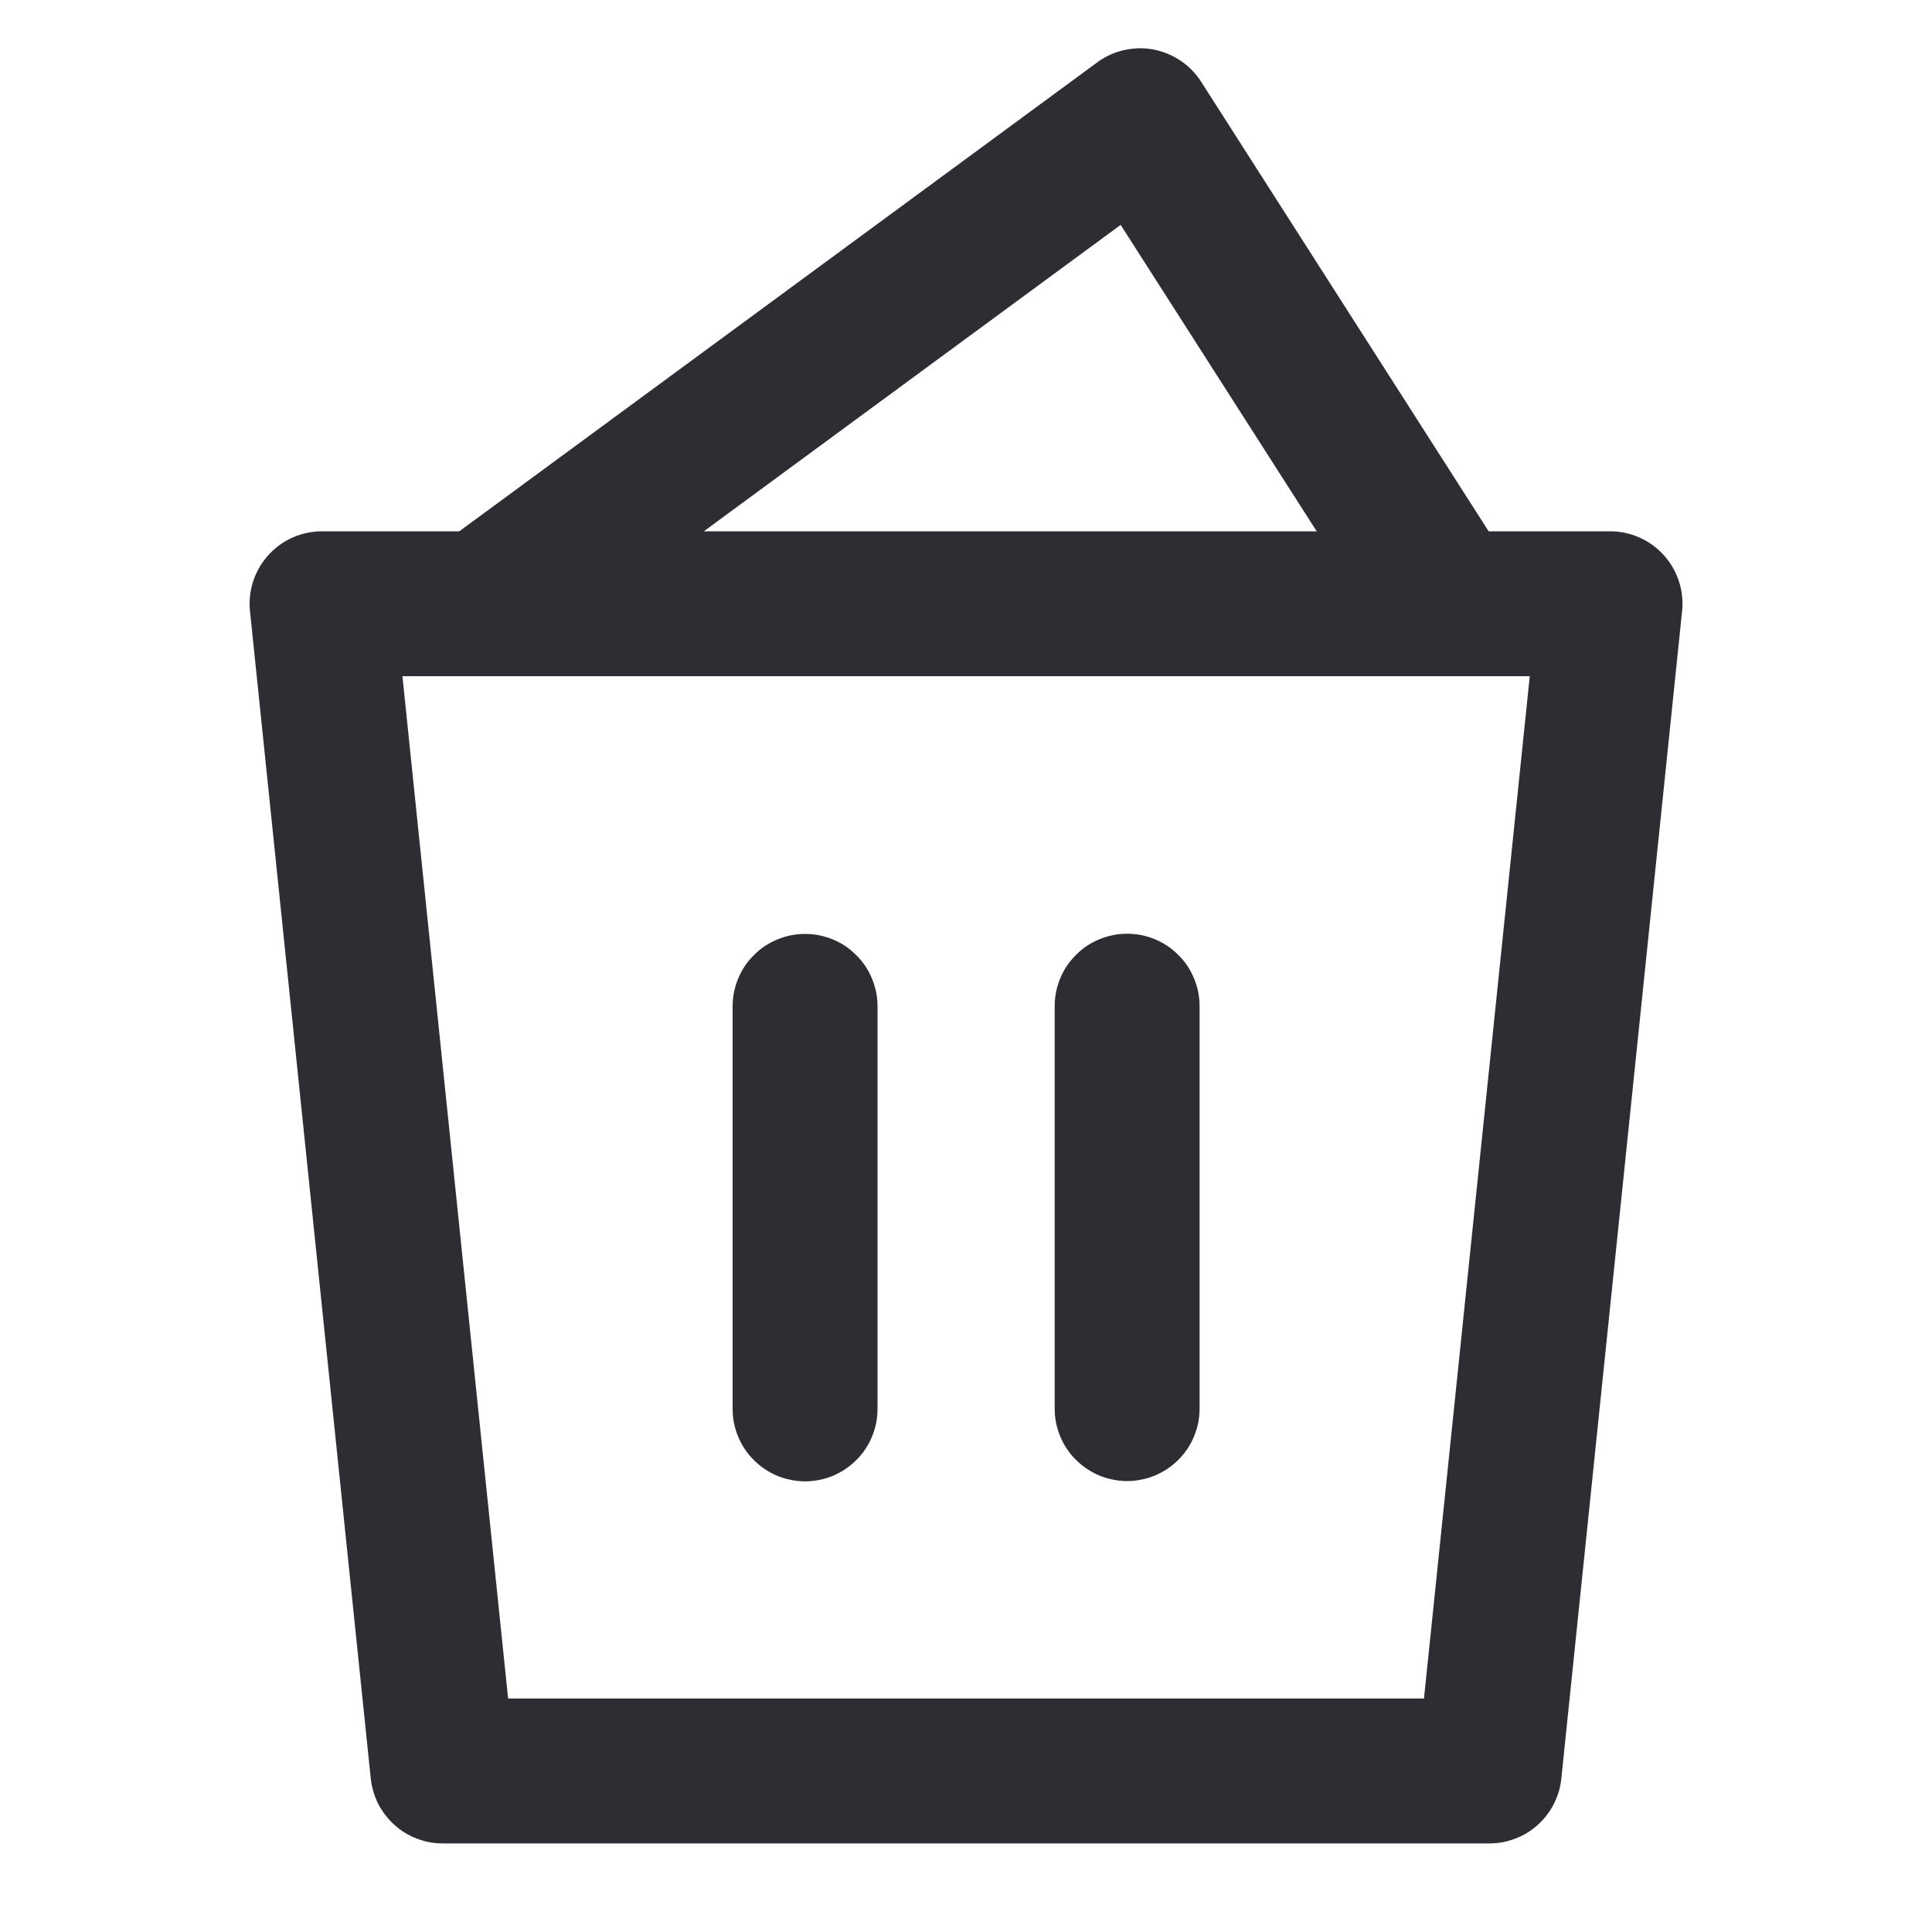
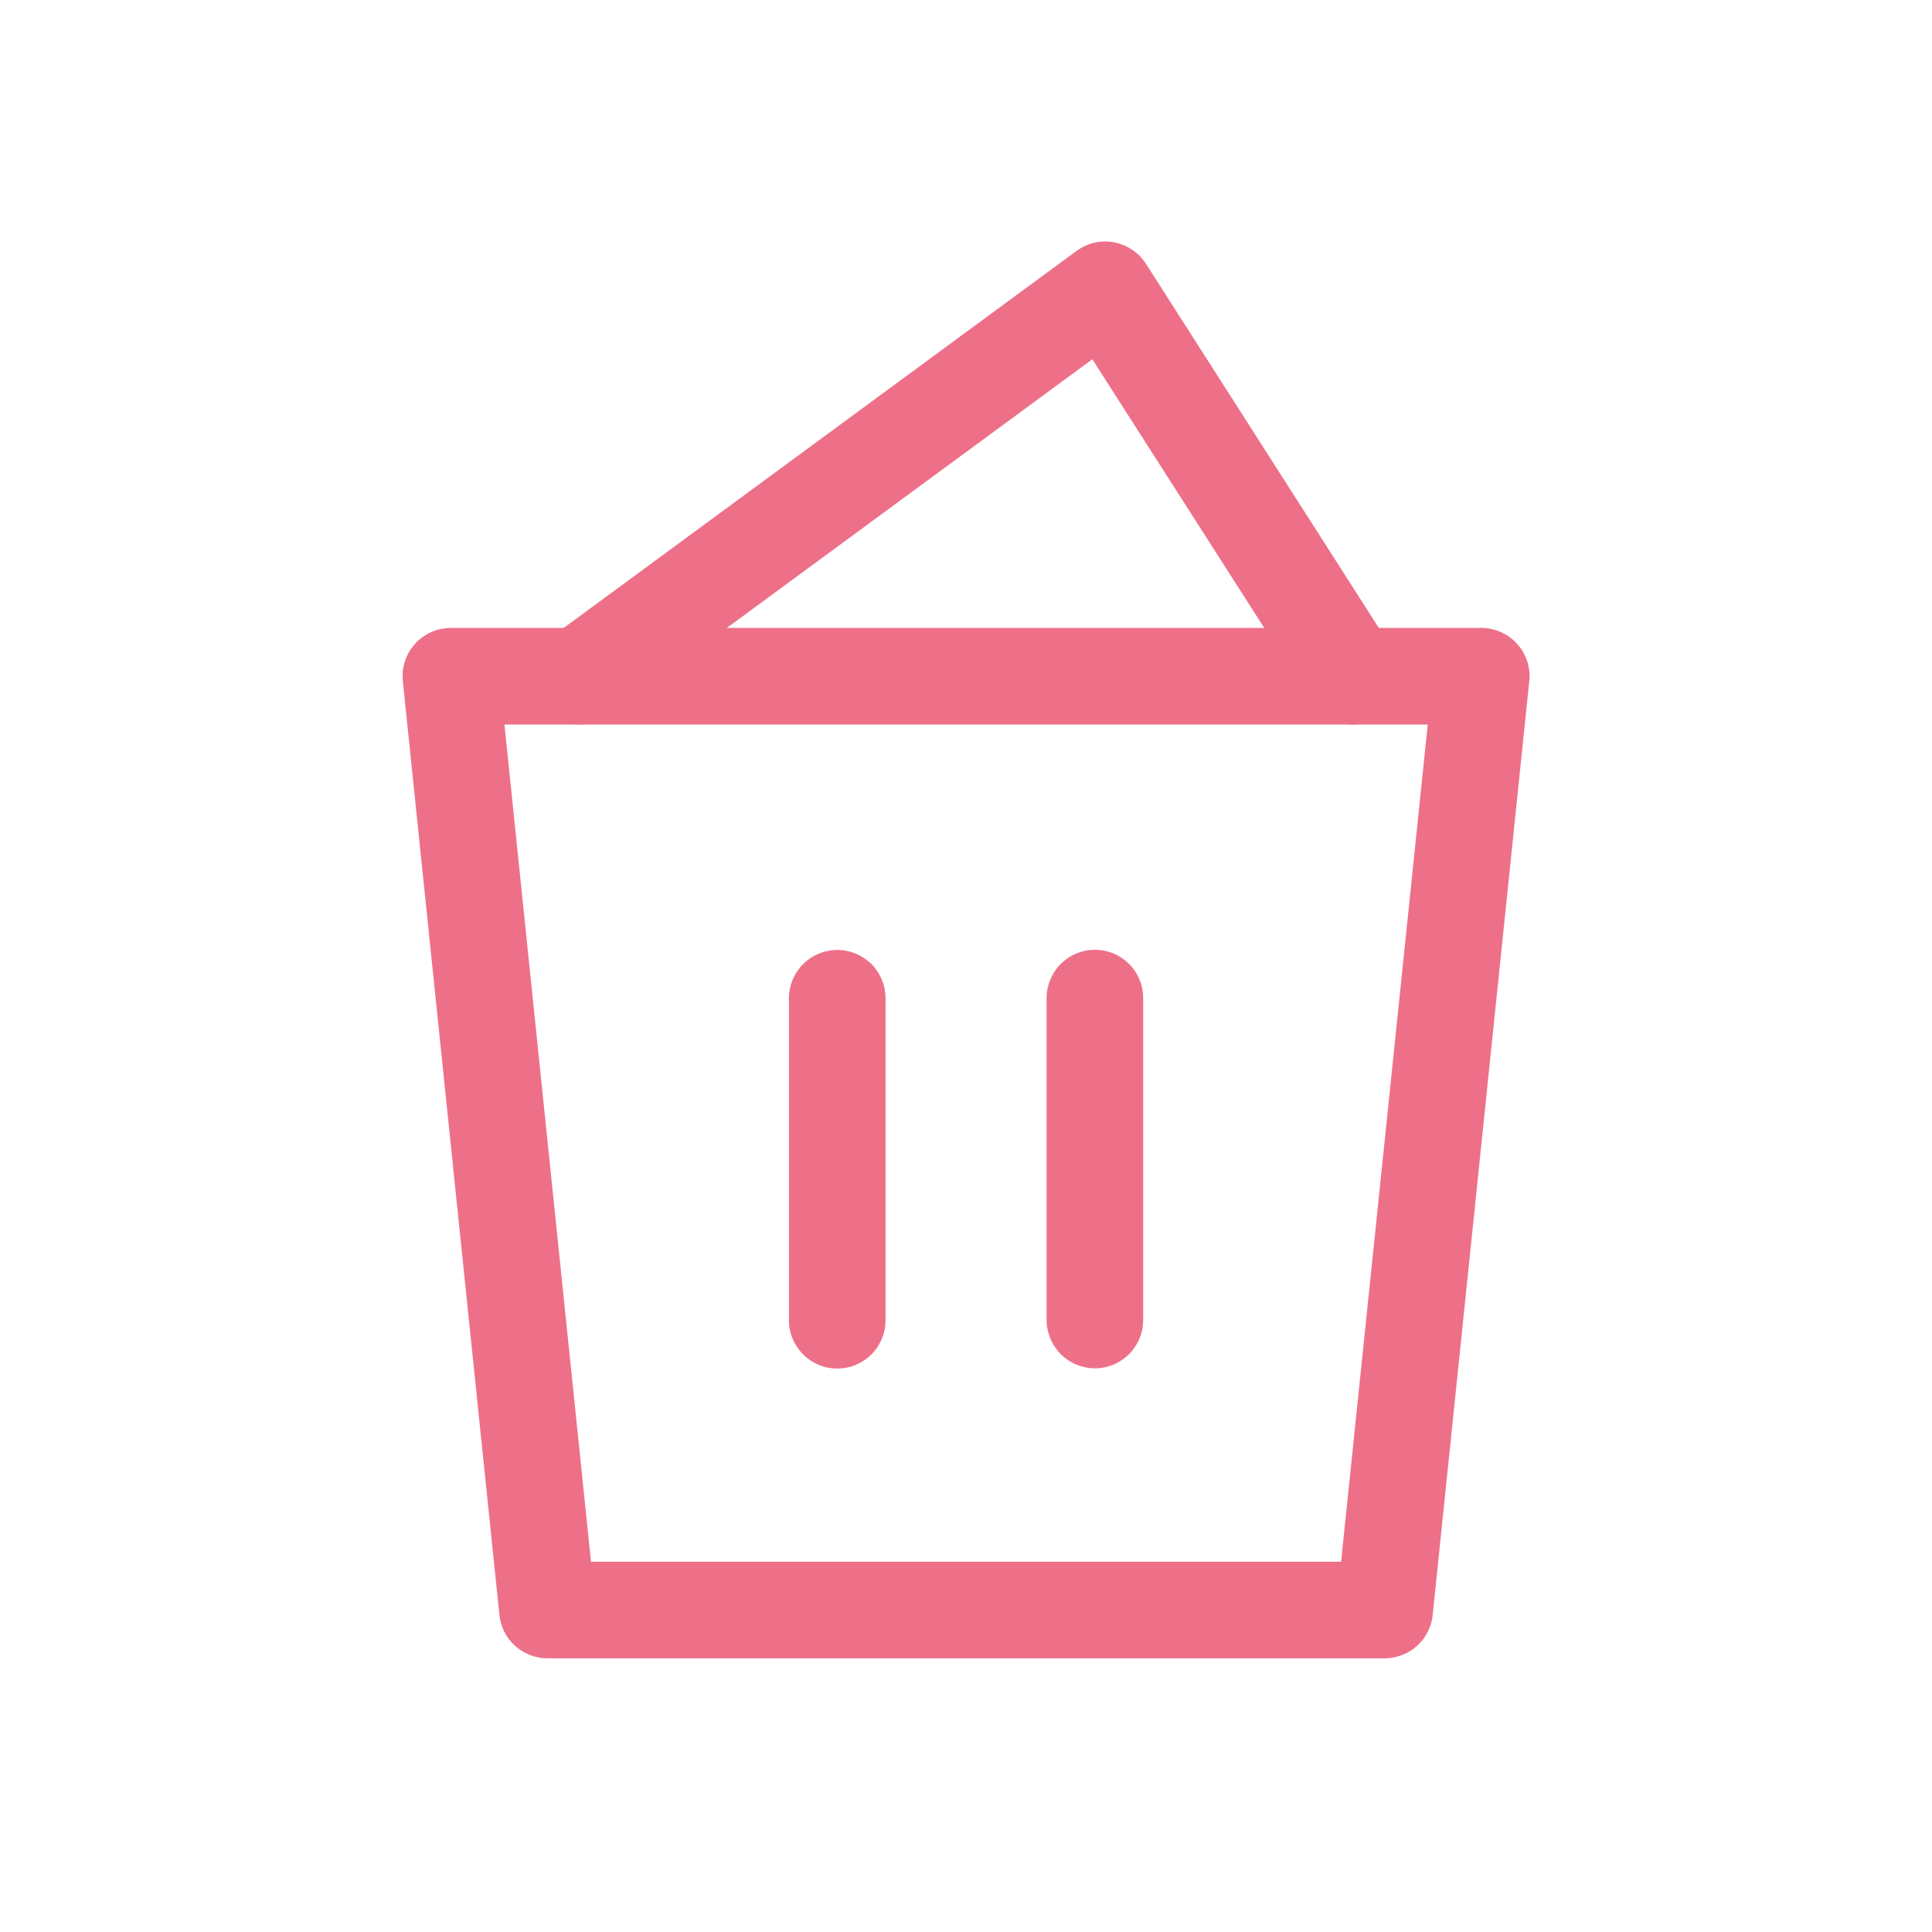
<svg xmlns="http://www.w3.org/2000/svg" fill="none" version="1.1" width="20" height="20" viewBox="0 0 20 20">
  <defs>
-     <clipPath id="master_svg0_3258_23468">
+     <clipPath id="master_svg0_sa4143_51198">
      <rect x="0" y="0" width="20" height="20" rx="0" />
    </clipPath>
  </defs>
-   <g clip-path="url(#master_svg0_3258_23468)">
+   <g clip-path="url(#master_svg0_sa4143_51198)">
    <g>
-       <path d="M2.588,6.327L3.838,18.41Q3.845,18.479,3.865,18.545Q3.884,18.611,3.915,18.673Q3.947,18.735,3.989,18.789Q4.03,18.844,4.082,18.89Q4.133,18.937,4.192,18.973Q4.251,19.009,4.315,19.033Q4.379,19.058,4.447,19.071Q4.515,19.083,4.584,19.083L15.417,19.083Q15.486,19.083,15.554,19.071Q15.622,19.058,15.686,19.033Q15.751,19.009,15.81,18.973Q15.868,18.937,15.92,18.89Q15.971,18.844,16.013,18.789Q16.055,18.735,16.086,18.673Q16.117,18.611,16.137,18.545Q16.156,18.479,16.163,18.41L17.413,6.327Q17.417,6.289,17.417,6.25Q17.417,6.176,17.403,6.104Q17.388,6.031,17.36,5.963Q17.332,5.895,17.291,5.833Q17.25,5.772,17.198,5.72Q17.145,5.667,17.084,5.626Q17.023,5.585,16.954,5.557Q16.886,5.529,16.814,5.514Q16.741,5.5,16.667,5.5L3.334,5.5Q3.295,5.5,3.257,5.504Q3.183,5.512,3.113,5.533Q3.042,5.555,2.977,5.59Q2.912,5.625,2.855,5.673Q2.798,5.72,2.752,5.777Q2.705,5.834,2.671,5.9Q2.636,5.965,2.615,6.036Q2.594,6.107,2.587,6.18Q2.58,6.254,2.588,6.327ZM5.26,17.583L4.166,7L15.836,7L14.741,17.583L5.26,17.583Z" fill-rule="evenodd" fill="#2D2E33" fill-opacity="1" />
+       <path d="M4.17,7.051L5.17,16.718Q5.175,16.764,5.188,16.808Q5.201,16.852,5.221,16.893Q5.242,16.934,5.27,16.971Q5.298,17.007,5.332,17.038Q5.367,17.069,5.406,17.093Q5.445,17.117,5.488,17.133Q5.531,17.15,5.576,17.158Q5.621,17.167,5.667,17.167L14.334,17.167Q14.38,17.167,14.425,17.158Q14.47,17.15,14.513,17.133Q14.556,17.117,14.595,17.093Q14.635,17.069,14.669,17.038Q14.703,17.007,14.731,16.971Q14.759,16.934,14.78,16.893Q14.801,16.852,14.814,16.808Q14.827,16.764,14.831,16.718L15.831,7.051Q15.834,7.026,15.834,7Q15.834,6.951,15.824,6.902Q15.815,6.854,15.796,6.809Q15.777,6.763,15.75,6.722Q15.722,6.681,15.687,6.646Q15.653,6.612,15.612,6.584Q15.571,6.557,15.525,6.538Q15.48,6.519,15.431,6.51Q15.383,6.5,15.334,6.5L4.667,6.5Q4.641,6.5,4.616,6.503Q4.567,6.508,4.52,6.522Q4.473,6.537,4.429,6.56Q4.386,6.584,4.348,6.615Q4.31,6.646,4.279,6.685Q4.248,6.723,4.225,6.766Q4.202,6.81,4.188,6.857Q4.174,6.904,4.169,6.953Q4.165,7.002,4.17,7.051ZM6.118,16.167L5.222,7.5L14.78,7.5L13.883,16.167L6.118,16.167Z" fill-rule="evenodd" fill="#ED7088" fill-opacity="1" />
    </g>
    <g>
-       <path d="M7.584,10.418Q7.584,10.344,7.598,10.272Q7.613,10.199,7.641,10.131Q7.669,10.063,7.71,10.001Q7.751,9.94,7.804,9.888Q7.856,9.835,7.917,9.794Q7.979,9.753,8.047,9.725Q8.115,9.697,8.188,9.682Q8.26,9.668,8.334,9.668Q8.408,9.668,8.48,9.682Q8.553,9.697,8.621,9.725Q8.689,9.753,8.751,9.794Q8.812,9.835,8.864,9.888Q8.917,9.94,8.958,10.001Q8.999,10.063,9.027,10.131Q9.055,10.199,9.07,10.272Q9.084,10.344,9.084,10.418L9.084,14.585Q9.084,14.659,9.07,14.731Q9.055,14.803,9.027,14.872Q8.999,14.94,8.958,15.001Q8.917,15.063,8.864,15.115Q8.812,15.167,8.751,15.208Q8.689,15.249,8.621,15.278Q8.553,15.306,8.48,15.32Q8.408,15.335,8.334,15.335Q8.26,15.335,8.188,15.32Q8.115,15.306,8.047,15.278Q7.979,15.249,7.917,15.208Q7.856,15.167,7.804,15.115Q7.751,15.063,7.71,15.001Q7.669,14.94,7.641,14.872Q7.613,14.803,7.598,14.731Q7.584,14.659,7.584,14.585L7.584,10.418Z" fill-rule="evenodd" fill="#2D2E33" fill-opacity="1" />
+       <path d="M8.167,10.334Q8.167,10.285,8.177,10.236Q8.186,10.188,8.205,10.143Q8.224,10.097,8.252,10.056Q8.279,10.015,8.314,9.98Q8.349,9.946,8.389,9.918Q8.43,9.891,8.476,9.872Q8.521,9.853,8.57,9.844Q8.618,9.834,8.667,9.834Q8.716,9.834,8.765,9.844Q8.813,9.853,8.859,9.872Q8.904,9.891,8.945,9.918Q8.986,9.946,9.021,9.98Q9.056,10.015,9.083,10.056Q9.11,10.097,9.129,10.143Q9.148,10.188,9.158,10.236Q9.167,10.285,9.167,10.334L9.167,13.667Q9.167,13.717,9.158,13.765Q9.148,13.813,9.129,13.859Q9.11,13.904,9.083,13.945Q9.056,13.986,9.021,14.021Q8.986,14.056,8.945,14.083Q8.904,14.11,8.859,14.129Q8.813,14.148,8.765,14.158Q8.716,14.167,8.667,14.167Q8.618,14.167,8.57,14.158Q8.521,14.148,8.476,14.129Q8.43,14.11,8.389,14.083Q8.349,14.056,8.314,14.021Q8.279,13.986,8.252,13.945Q8.224,13.904,8.205,13.859Q8.186,13.813,8.177,13.765Q8.167,13.717,8.167,13.667L8.167,10.334Z" fill-rule="evenodd" fill="#ED7088" fill-opacity="1" />
    </g>
    <g>
-       <path d="M10.918,10.416Q10.918,10.342,10.932,10.27Q10.947,10.197,10.975,10.129Q11.003,10.061,11.044,9.999Q11.085,9.938,11.138,9.886Q11.19,9.833,11.251,9.792Q11.313,9.751,11.381,9.723Q11.449,9.695,11.522,9.68Q11.594,9.666,11.668,9.666Q11.742,9.666,11.814,9.68Q11.887,9.695,11.955,9.723Q12.023,9.751,12.085,9.792Q12.146,9.833,12.198,9.886Q12.251,9.938,12.292,9.999Q12.333,10.061,12.361,10.129Q12.389,10.197,12.404,10.27Q12.418,10.342,12.418,10.416L12.418,14.582Q12.418,14.656,12.404,14.728Q12.389,14.8,12.361,14.869Q12.333,14.937,12.292,14.998Q12.251,15.06,12.198,15.112Q12.146,15.164,12.085,15.205Q12.023,15.246,11.955,15.275Q11.887,15.303,11.814,15.317Q11.742,15.332,11.668,15.332Q11.594,15.332,11.522,15.317Q11.449,15.303,11.381,15.275Q11.313,15.246,11.251,15.205Q11.19,15.164,11.138,15.112Q11.085,15.06,11.044,14.998Q11.003,14.937,10.975,14.869Q10.947,14.8,10.932,14.728Q10.918,14.656,10.918,14.582L10.918,10.416Z" fill-rule="evenodd" fill="#2D2E33" fill-opacity="1" />
+       <path d="M10.834,10.332Q10.834,10.283,10.844,10.234Q10.854,10.186,10.873,10.141Q10.891,10.095,10.919,10.054Q10.946,10.013,10.981,9.978Q11.016,9.944,11.057,9.916Q11.098,9.889,11.143,9.87Q11.189,9.851,11.237,9.842Q11.285,9.832,11.334,9.832Q11.384,9.832,11.432,9.842Q11.48,9.851,11.526,9.87Q11.571,9.889,11.612,9.916Q11.653,9.944,11.688,9.978Q11.723,10.013,11.75,10.054Q11.778,10.095,11.796,10.141Q11.815,10.186,11.825,10.234Q11.834,10.283,11.834,10.332L11.834,13.665Q11.834,13.714,11.825,13.762Q11.815,13.81,11.796,13.856Q11.778,13.901,11.75,13.942Q11.723,13.983,11.688,14.018Q11.653,14.053,11.612,14.08Q11.571,14.108,11.526,14.127Q11.48,14.145,11.432,14.155Q11.384,14.165,11.334,14.165Q11.285,14.165,11.237,14.155Q11.189,14.145,11.143,14.127Q11.098,14.108,11.057,14.08Q11.016,14.053,10.981,14.018Q10.946,13.983,10.919,13.942Q10.891,13.901,10.873,13.856Q10.854,13.81,10.844,13.762Q10.834,13.714,10.834,13.665L10.834,10.332Z" fill-rule="evenodd" fill="#ED7088" fill-opacity="1" />
    </g>
    <g>
-       <path d="M14.368,6.653L14.368,6.654Q14.419,6.734,14.488,6.798Q14.557,6.863,14.64,6.908Q14.723,6.953,14.814,6.977Q14.906,7,15,7Q15.074,7,15.146,6.986Q15.219,6.971,15.287,6.943Q15.355,6.915,15.417,6.874Q15.478,6.833,15.53,6.78Q15.583,6.728,15.624,6.667Q15.665,6.605,15.693,6.537Q15.721,6.469,15.736,6.396Q15.75,6.324,15.75,6.25Q15.75,6.031,15.632,5.846L15.631,5.845L12.434,0.846Q12.353,0.72,12.231,0.635Q12.108,0.55,11.963,0.517Q11.817,0.485,11.67,0.512Q11.523,0.538,11.398,0.618Q11.377,0.631,11.358,0.646L4.556,5.646Q4.485,5.698,4.428,5.765Q4.371,5.833,4.331,5.911Q4.291,5.99,4.27,6.076Q4.25,6.162,4.25,6.25Q4.25,6.324,4.264,6.396Q4.279,6.469,4.307,6.537Q4.335,6.605,4.376,6.667Q4.417,6.728,4.47,6.78Q4.522,6.833,4.583,6.874Q4.645,6.915,4.713,6.943Q4.781,6.971,4.854,6.986Q4.926,7,5,7Q5.12,7,5.234,6.963Q5.348,6.925,5.444,6.854L11.601,2.328L14.368,6.653Z" fill-rule="evenodd" fill="#2D2E33" fill-opacity="1" />
+       <path d="M11.308,3.719L13.579,7.269Q13.613,7.322,13.659,7.365Q13.705,7.408,13.76,7.439Q13.815,7.469,13.876,7.484Q13.937,7.5,14,7.5Q14.049,7.5,14.098,7.49Q14.146,7.481,14.191,7.462Q14.237,7.443,14.278,7.416Q14.319,7.388,14.354,7.354Q14.388,7.319,14.416,7.278Q14.443,7.237,14.462,7.191Q14.481,7.146,14.49,7.098Q14.5,7.049,14.5,7Q14.5,6.854,14.421,6.731L11.863,2.731Q11.836,2.689,11.802,2.654Q11.768,2.618,11.727,2.59Q11.687,2.562,11.642,2.542Q11.597,2.522,11.549,2.512Q11.501,2.501,11.451,2.5Q11.402,2.499,11.354,2.508Q11.305,2.516,11.259,2.534Q11.213,2.552,11.172,2.579Q11.158,2.588,11.145,2.597L5.704,6.597Q5.608,6.668,5.554,6.774Q5.5,6.881,5.5,7Q5.5,7.049,5.51,7.098Q5.519,7.146,5.538,7.191Q5.557,7.237,5.584,7.278Q5.612,7.319,5.646,7.354Q5.681,7.388,5.722,7.416Q5.763,7.443,5.809,7.462Q5.854,7.481,5.902,7.49Q5.951,7.5,6,7.5Q6.164,7.5,6.296,7.403L6.296,7.403L11.308,3.719Z" fill-rule="evenodd" fill="#ED7088" fill-opacity="1" />
    </g>
  </g>
</svg>
